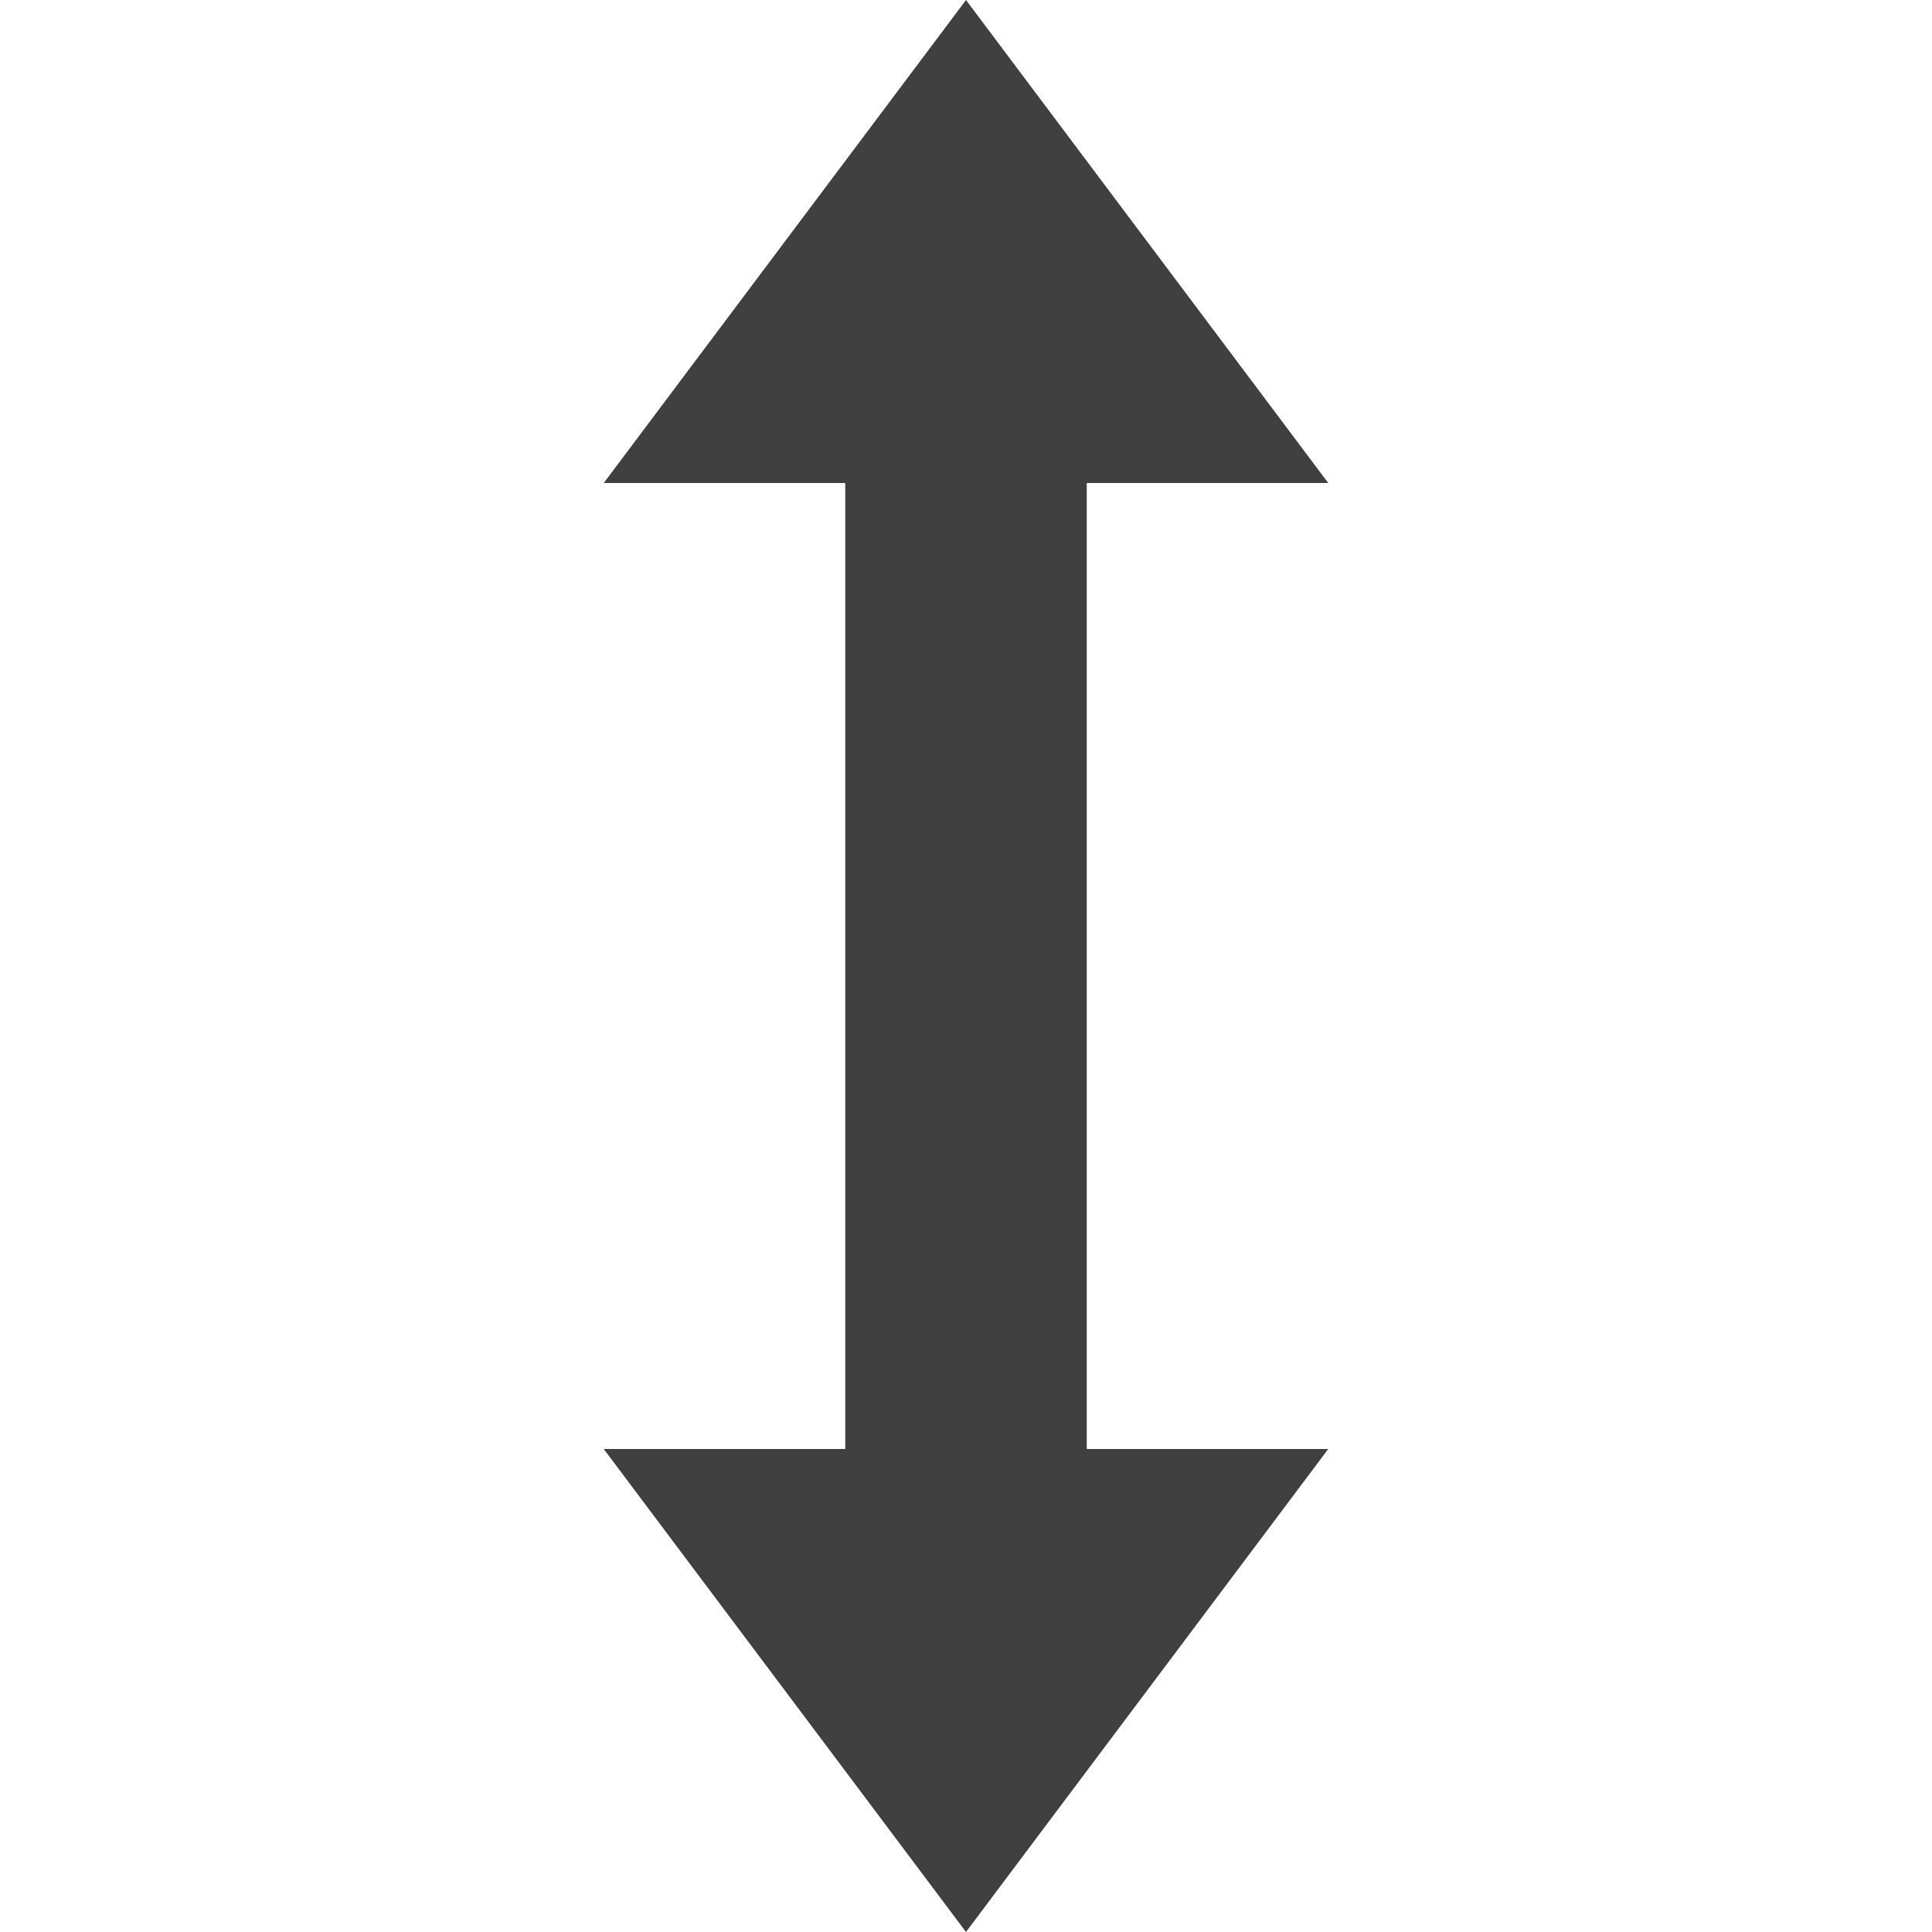
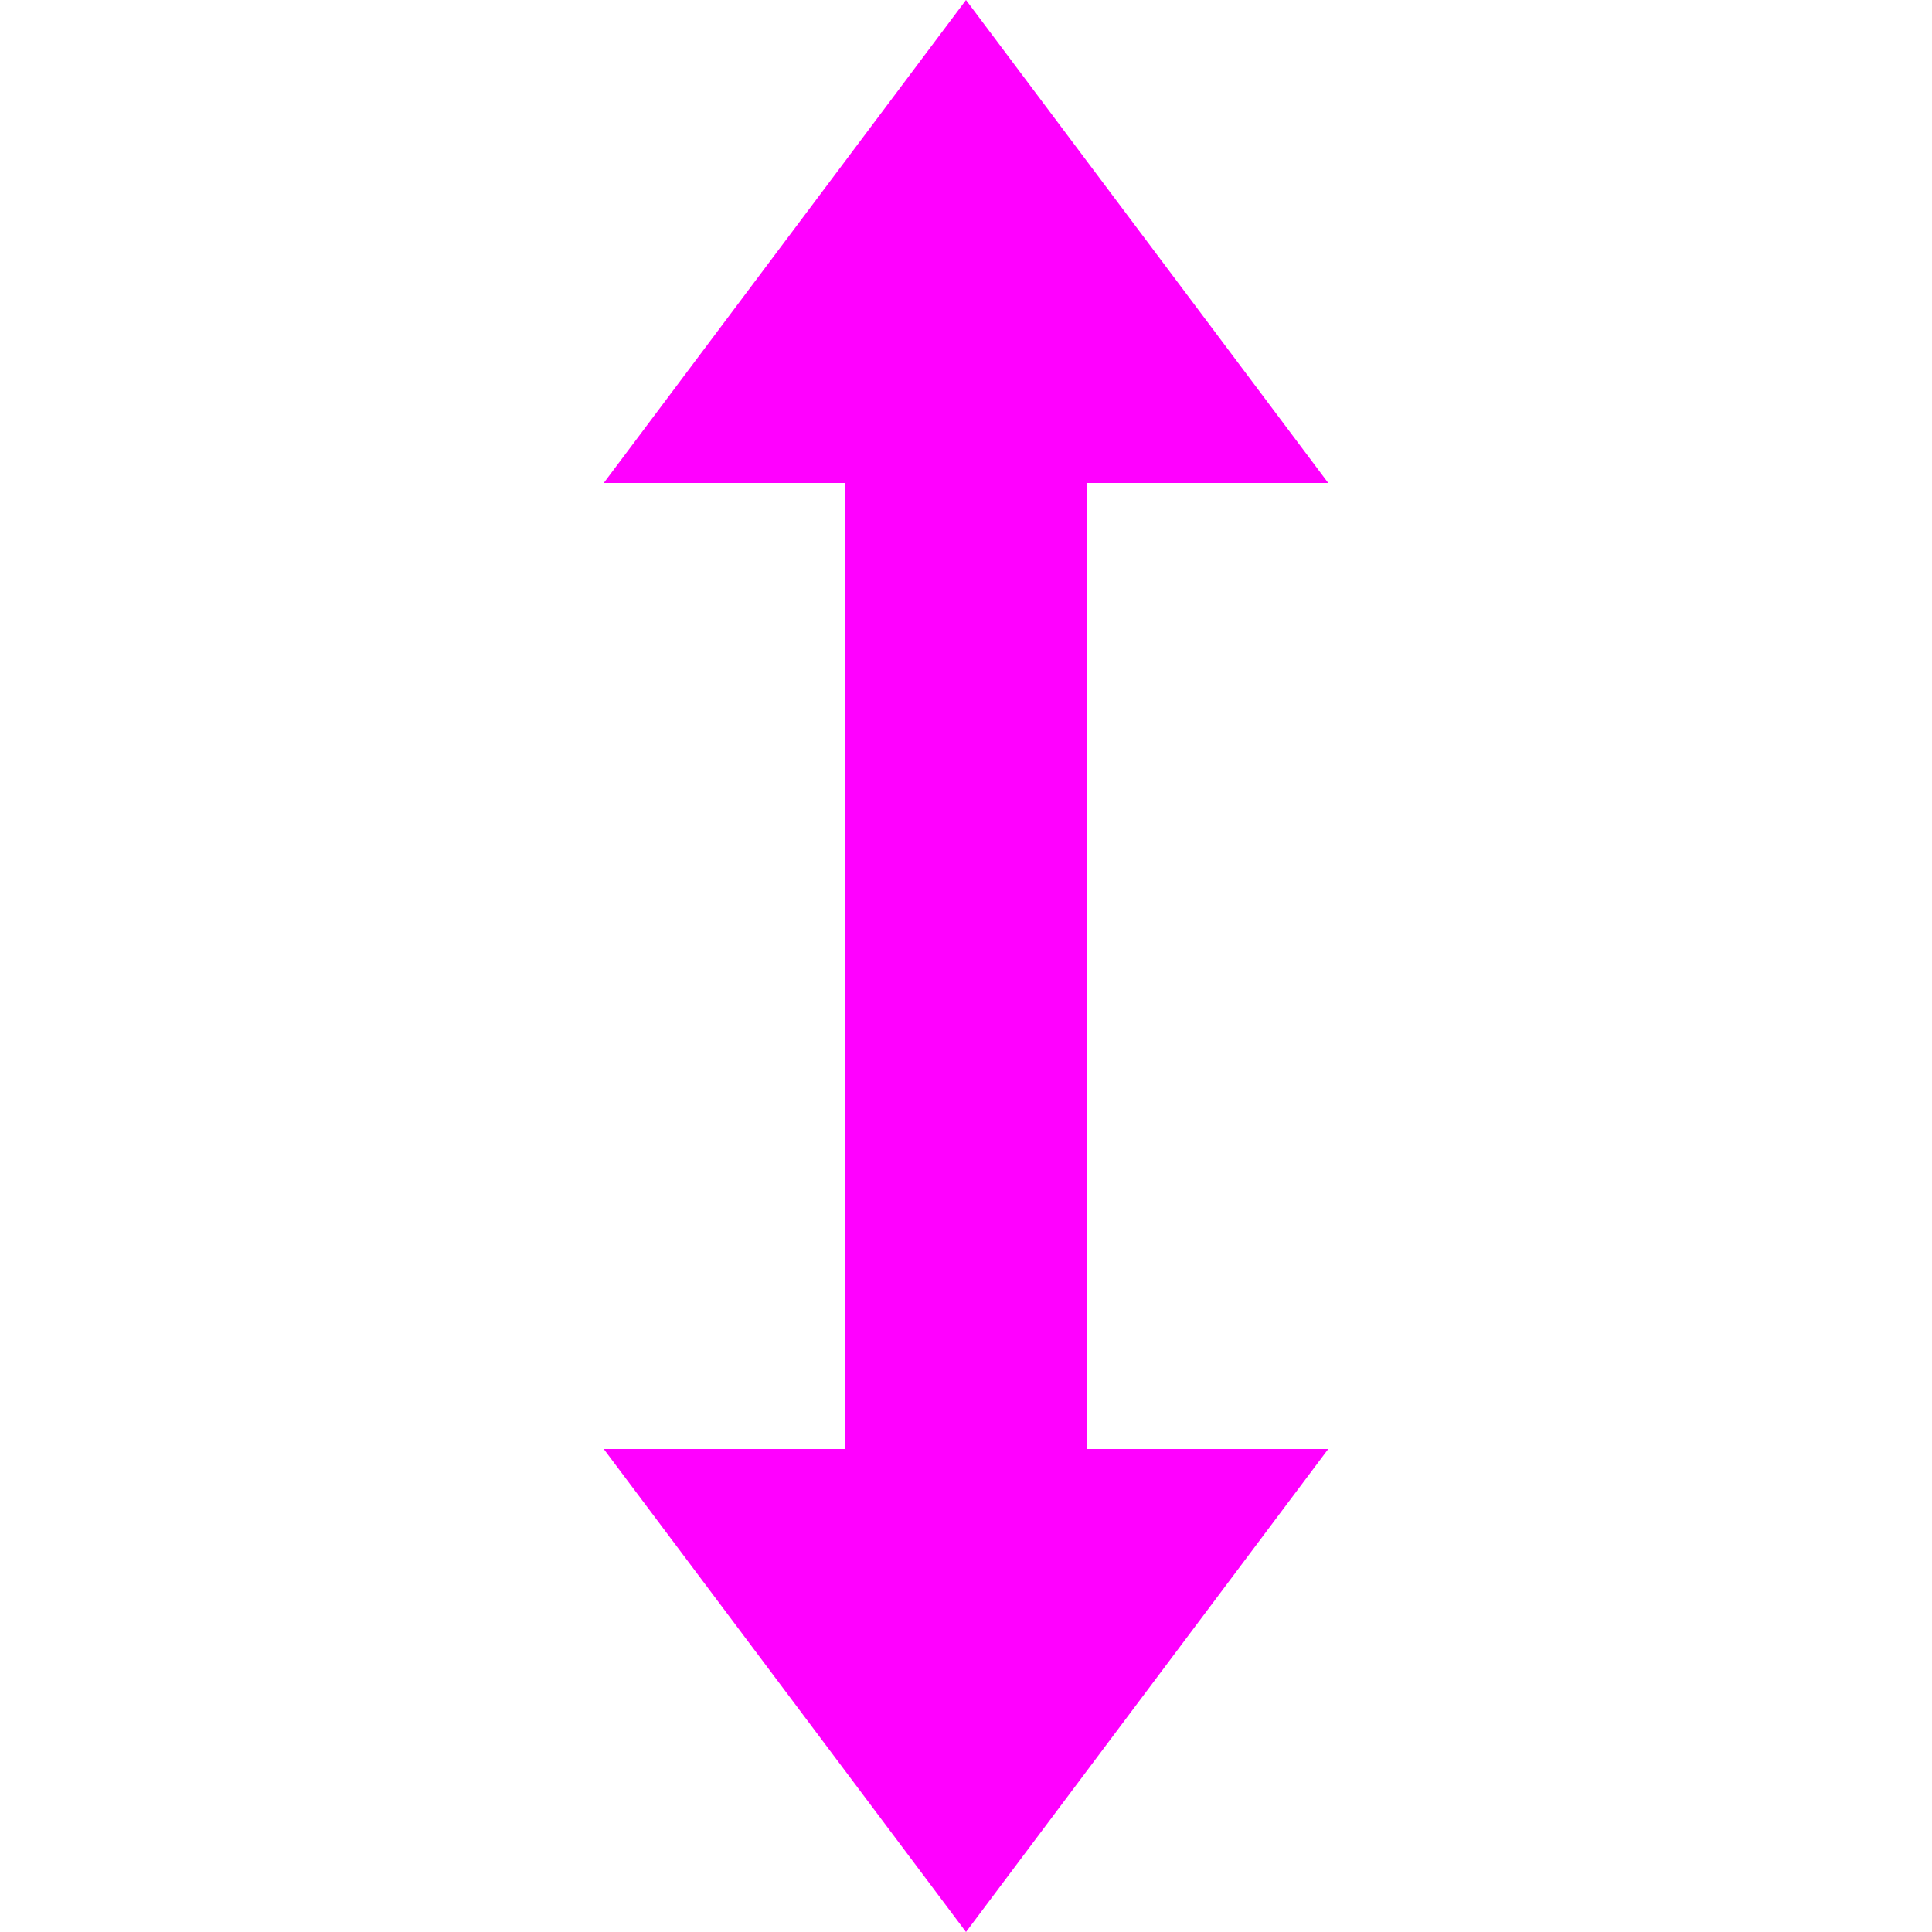
<svg xmlns="http://www.w3.org/2000/svg" id="Layer_1" viewBox="0 0 16 16">
  <defs>
-     <style>.cls-1{fill:#404040;}</style>
+     <style>.cls-1{fill:#f0f;}</style>
  </defs>
  <polygon class="cls-1" points="9 4 11 4 8 0 5 4 7 4 7 12 5 12 8 16 11 12 9 12 9 4" />
</svg>
